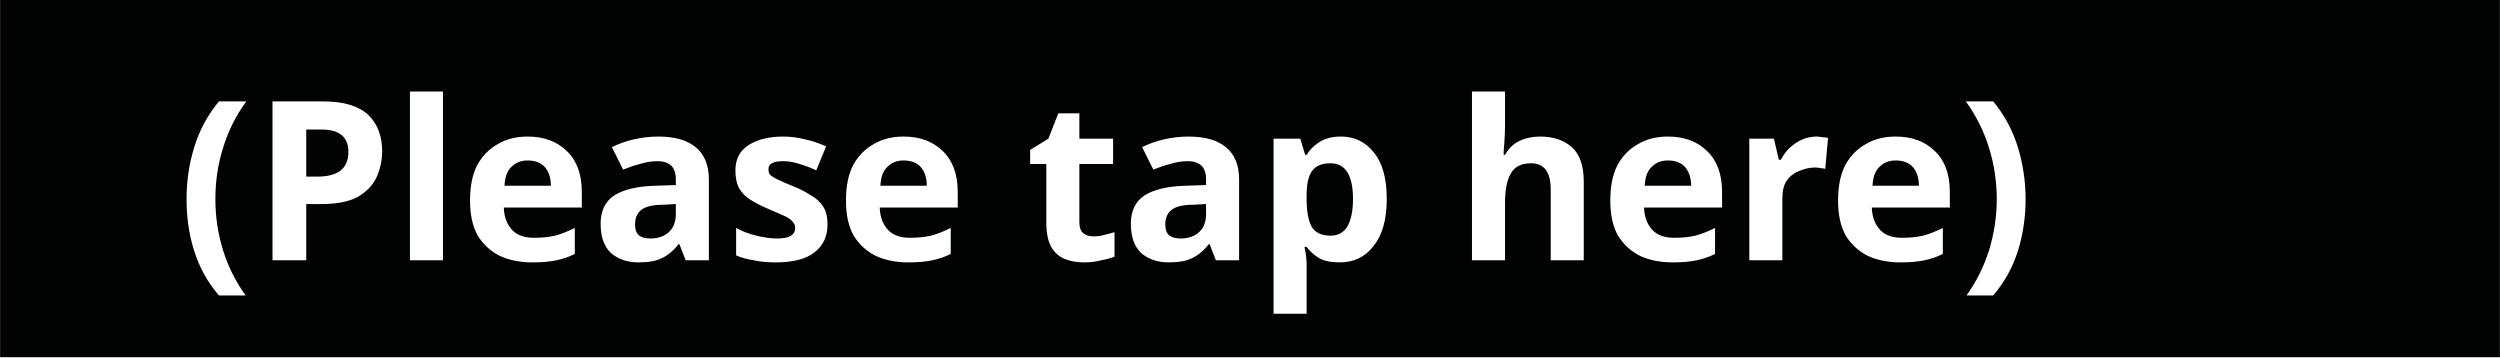
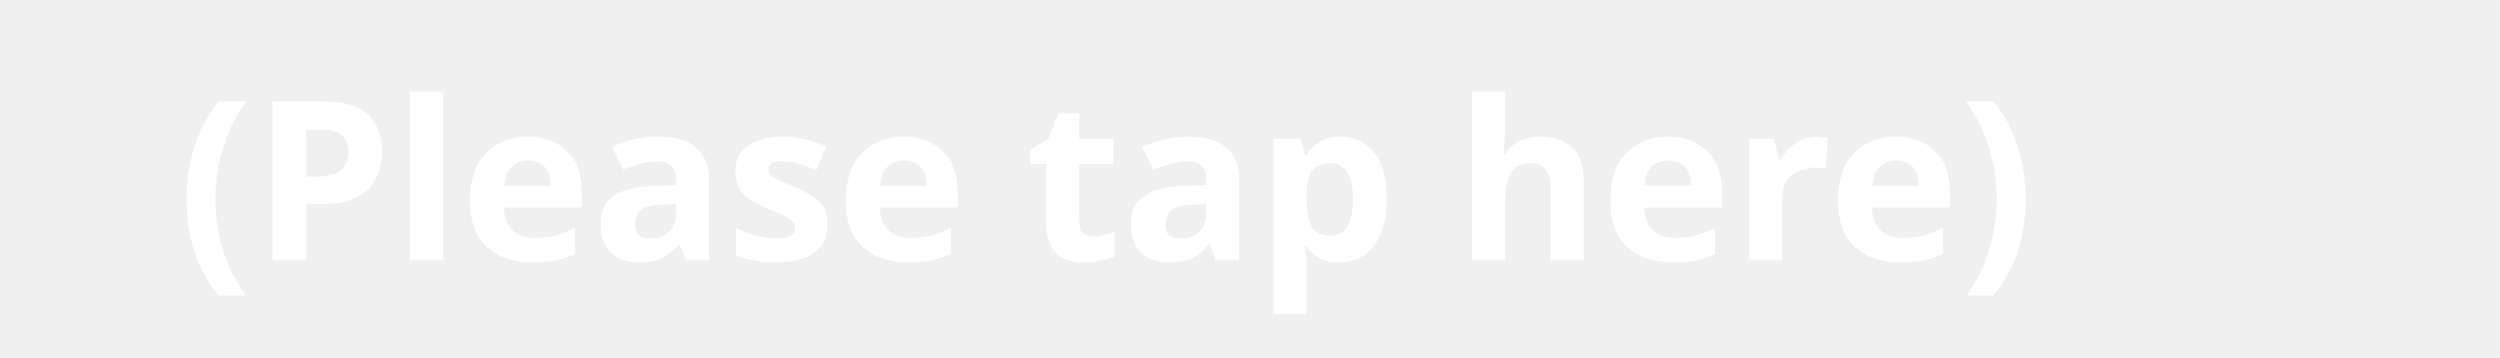
<svg xmlns="http://www.w3.org/2000/svg" width="210" height="30" viewBox="0 0 55.562 7.938" version="1.1" id="svg5">
  <defs id="defs2" />
  <g id="layer1">
-     <rect style="fill:#010303;fill-opacity:1;stroke:none;stroke-width:0;stroke-dasharray:none;stroke-opacity:1;paint-order:fill markers stroke;stop-color:#000000" id="rect111" width="55.562" height="7.938" x="-5.3290705e-15" y="2.220446e-16" />
    <text xml:space="preserve" style="font-size:4.939px;line-height:1.25;font-family:sans-serif;letter-spacing:0px;word-spacing:0px;stroke-width:0.265" x="27.793" y="5.786" id="text899">
      <tspan id="tspan897" style="font-style:normal;font-variant:normal;font-weight:bold;font-stretch:normal;font-size:4.939px;font-family:'BIZ UDPゴシック';-inkscape-font-specification:'BIZ UDPゴシック Bold';text-align:center;text-anchor:middle;fill:#ffffff;stroke-width:0.265" x="27.793" y="5.786">(Please tap here)</tspan>
    </text>
  </g>
</svg>
